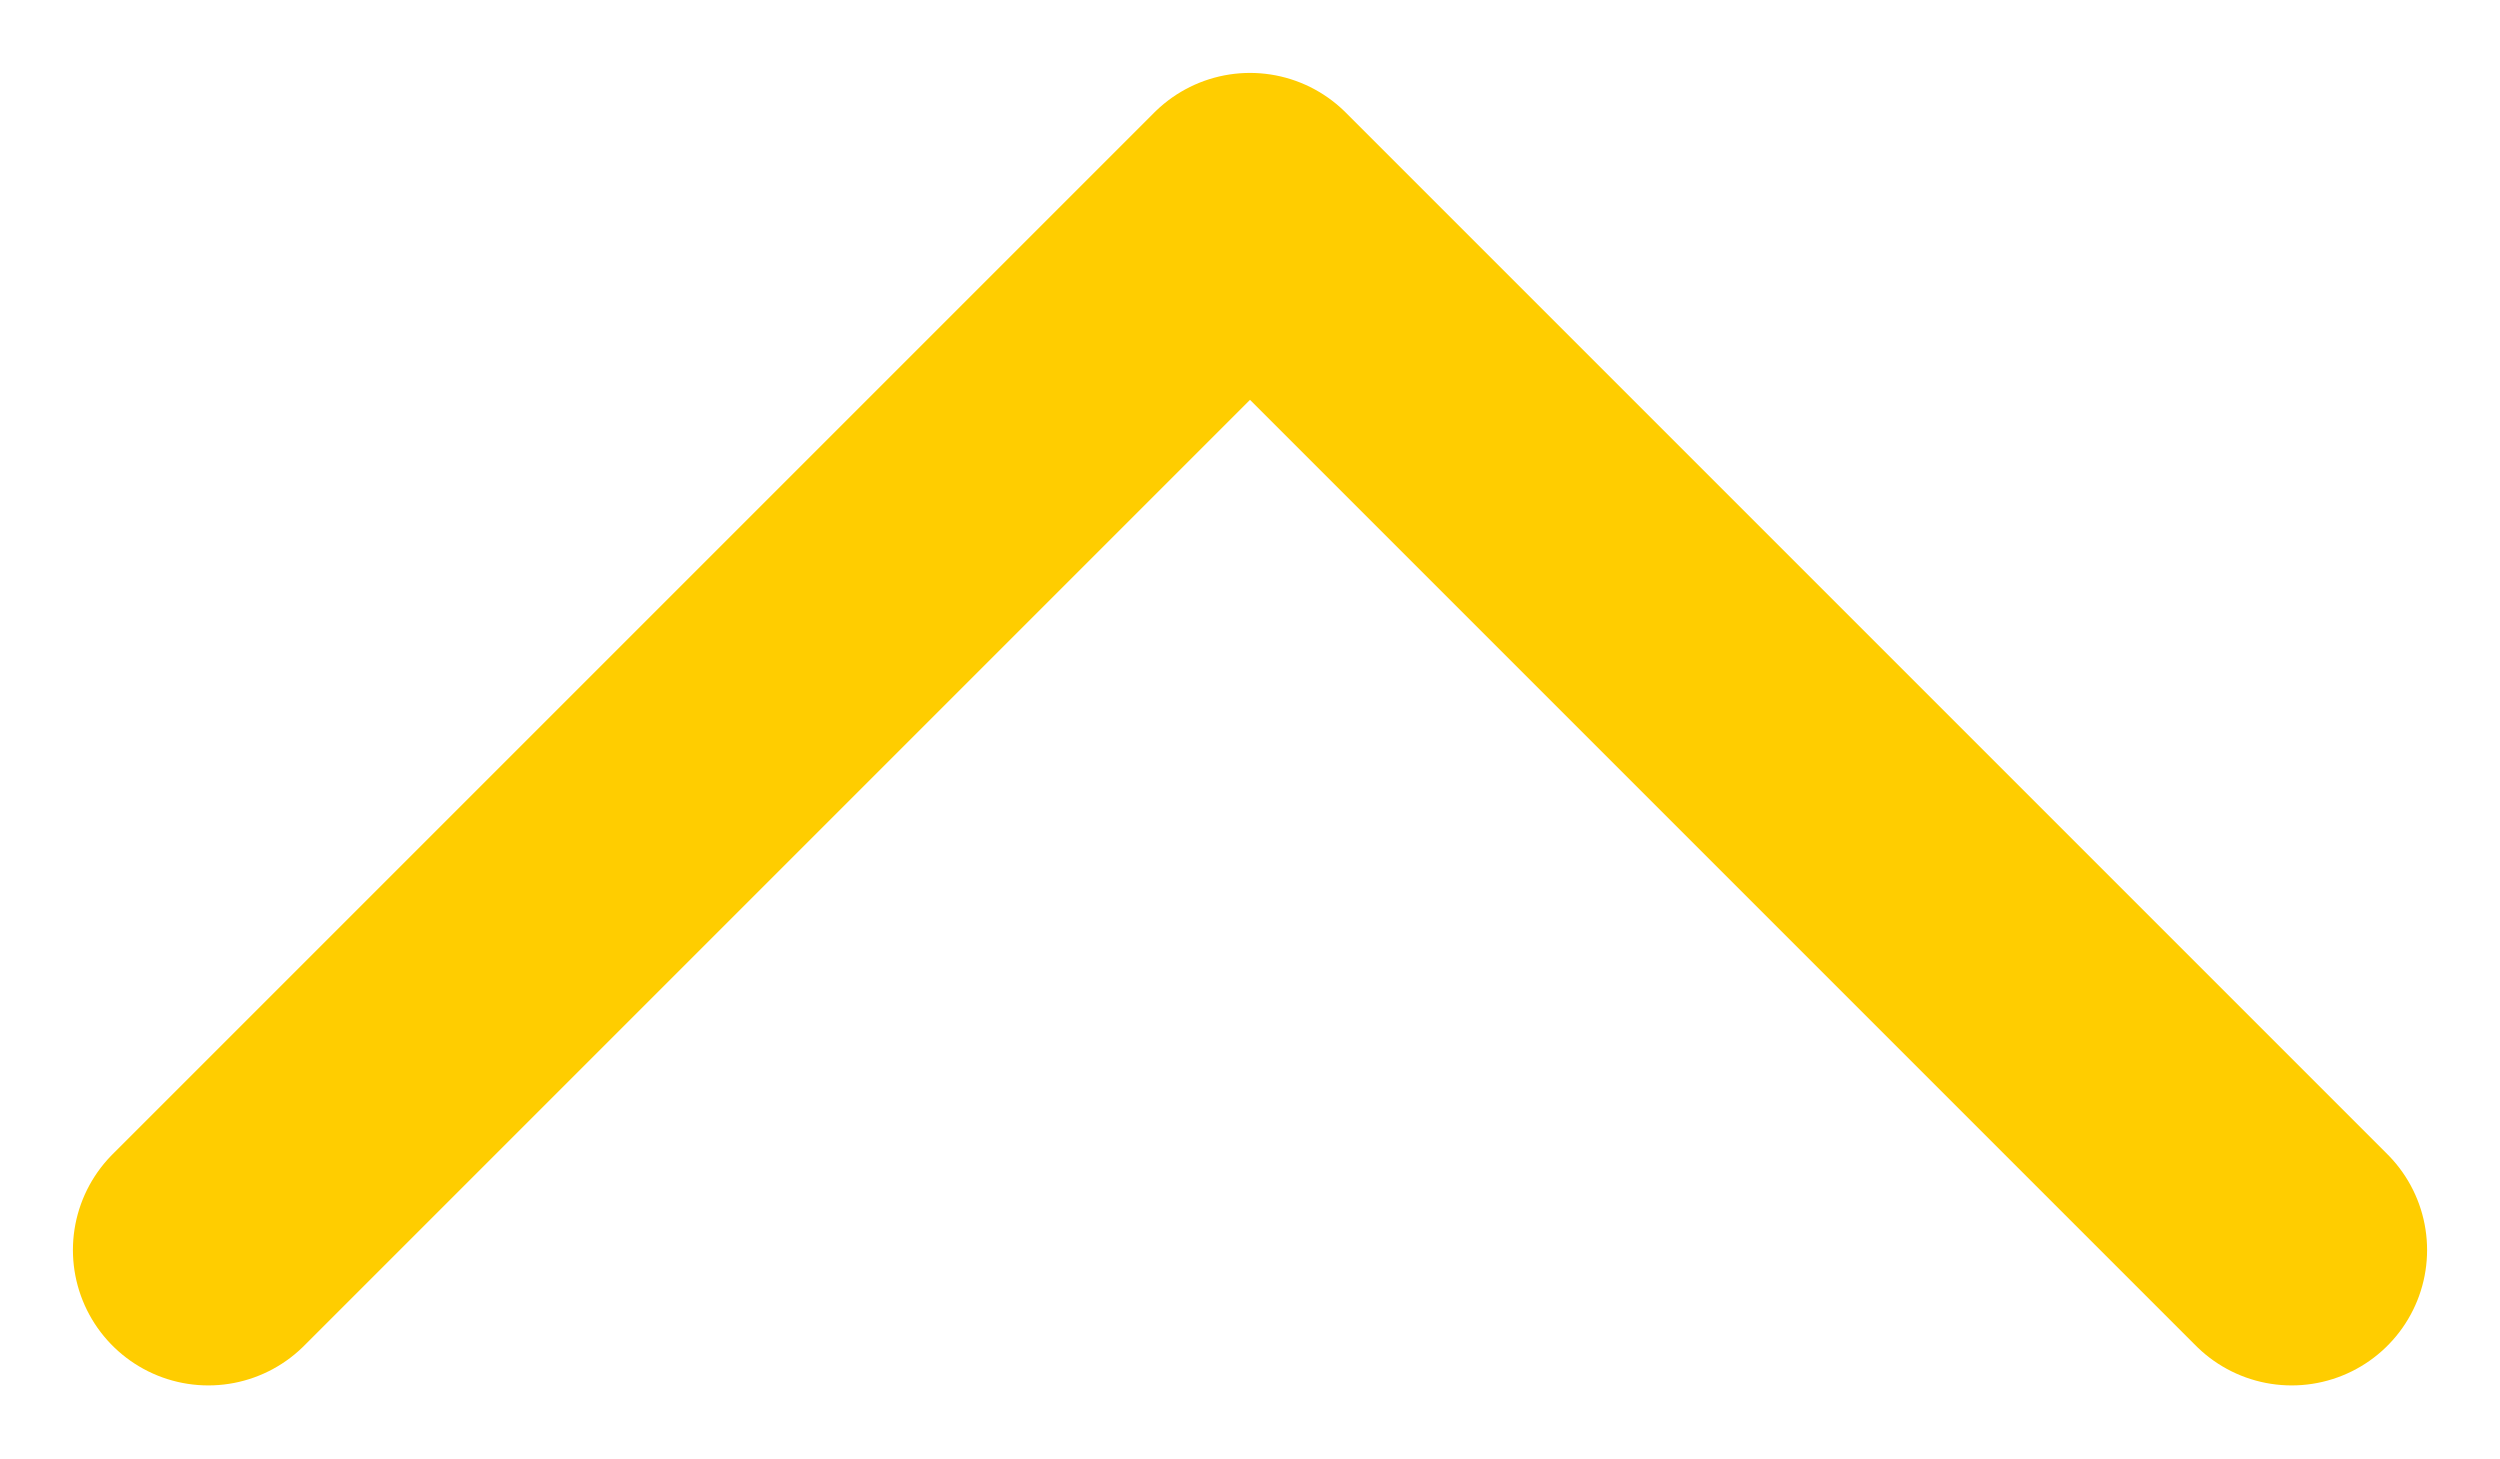
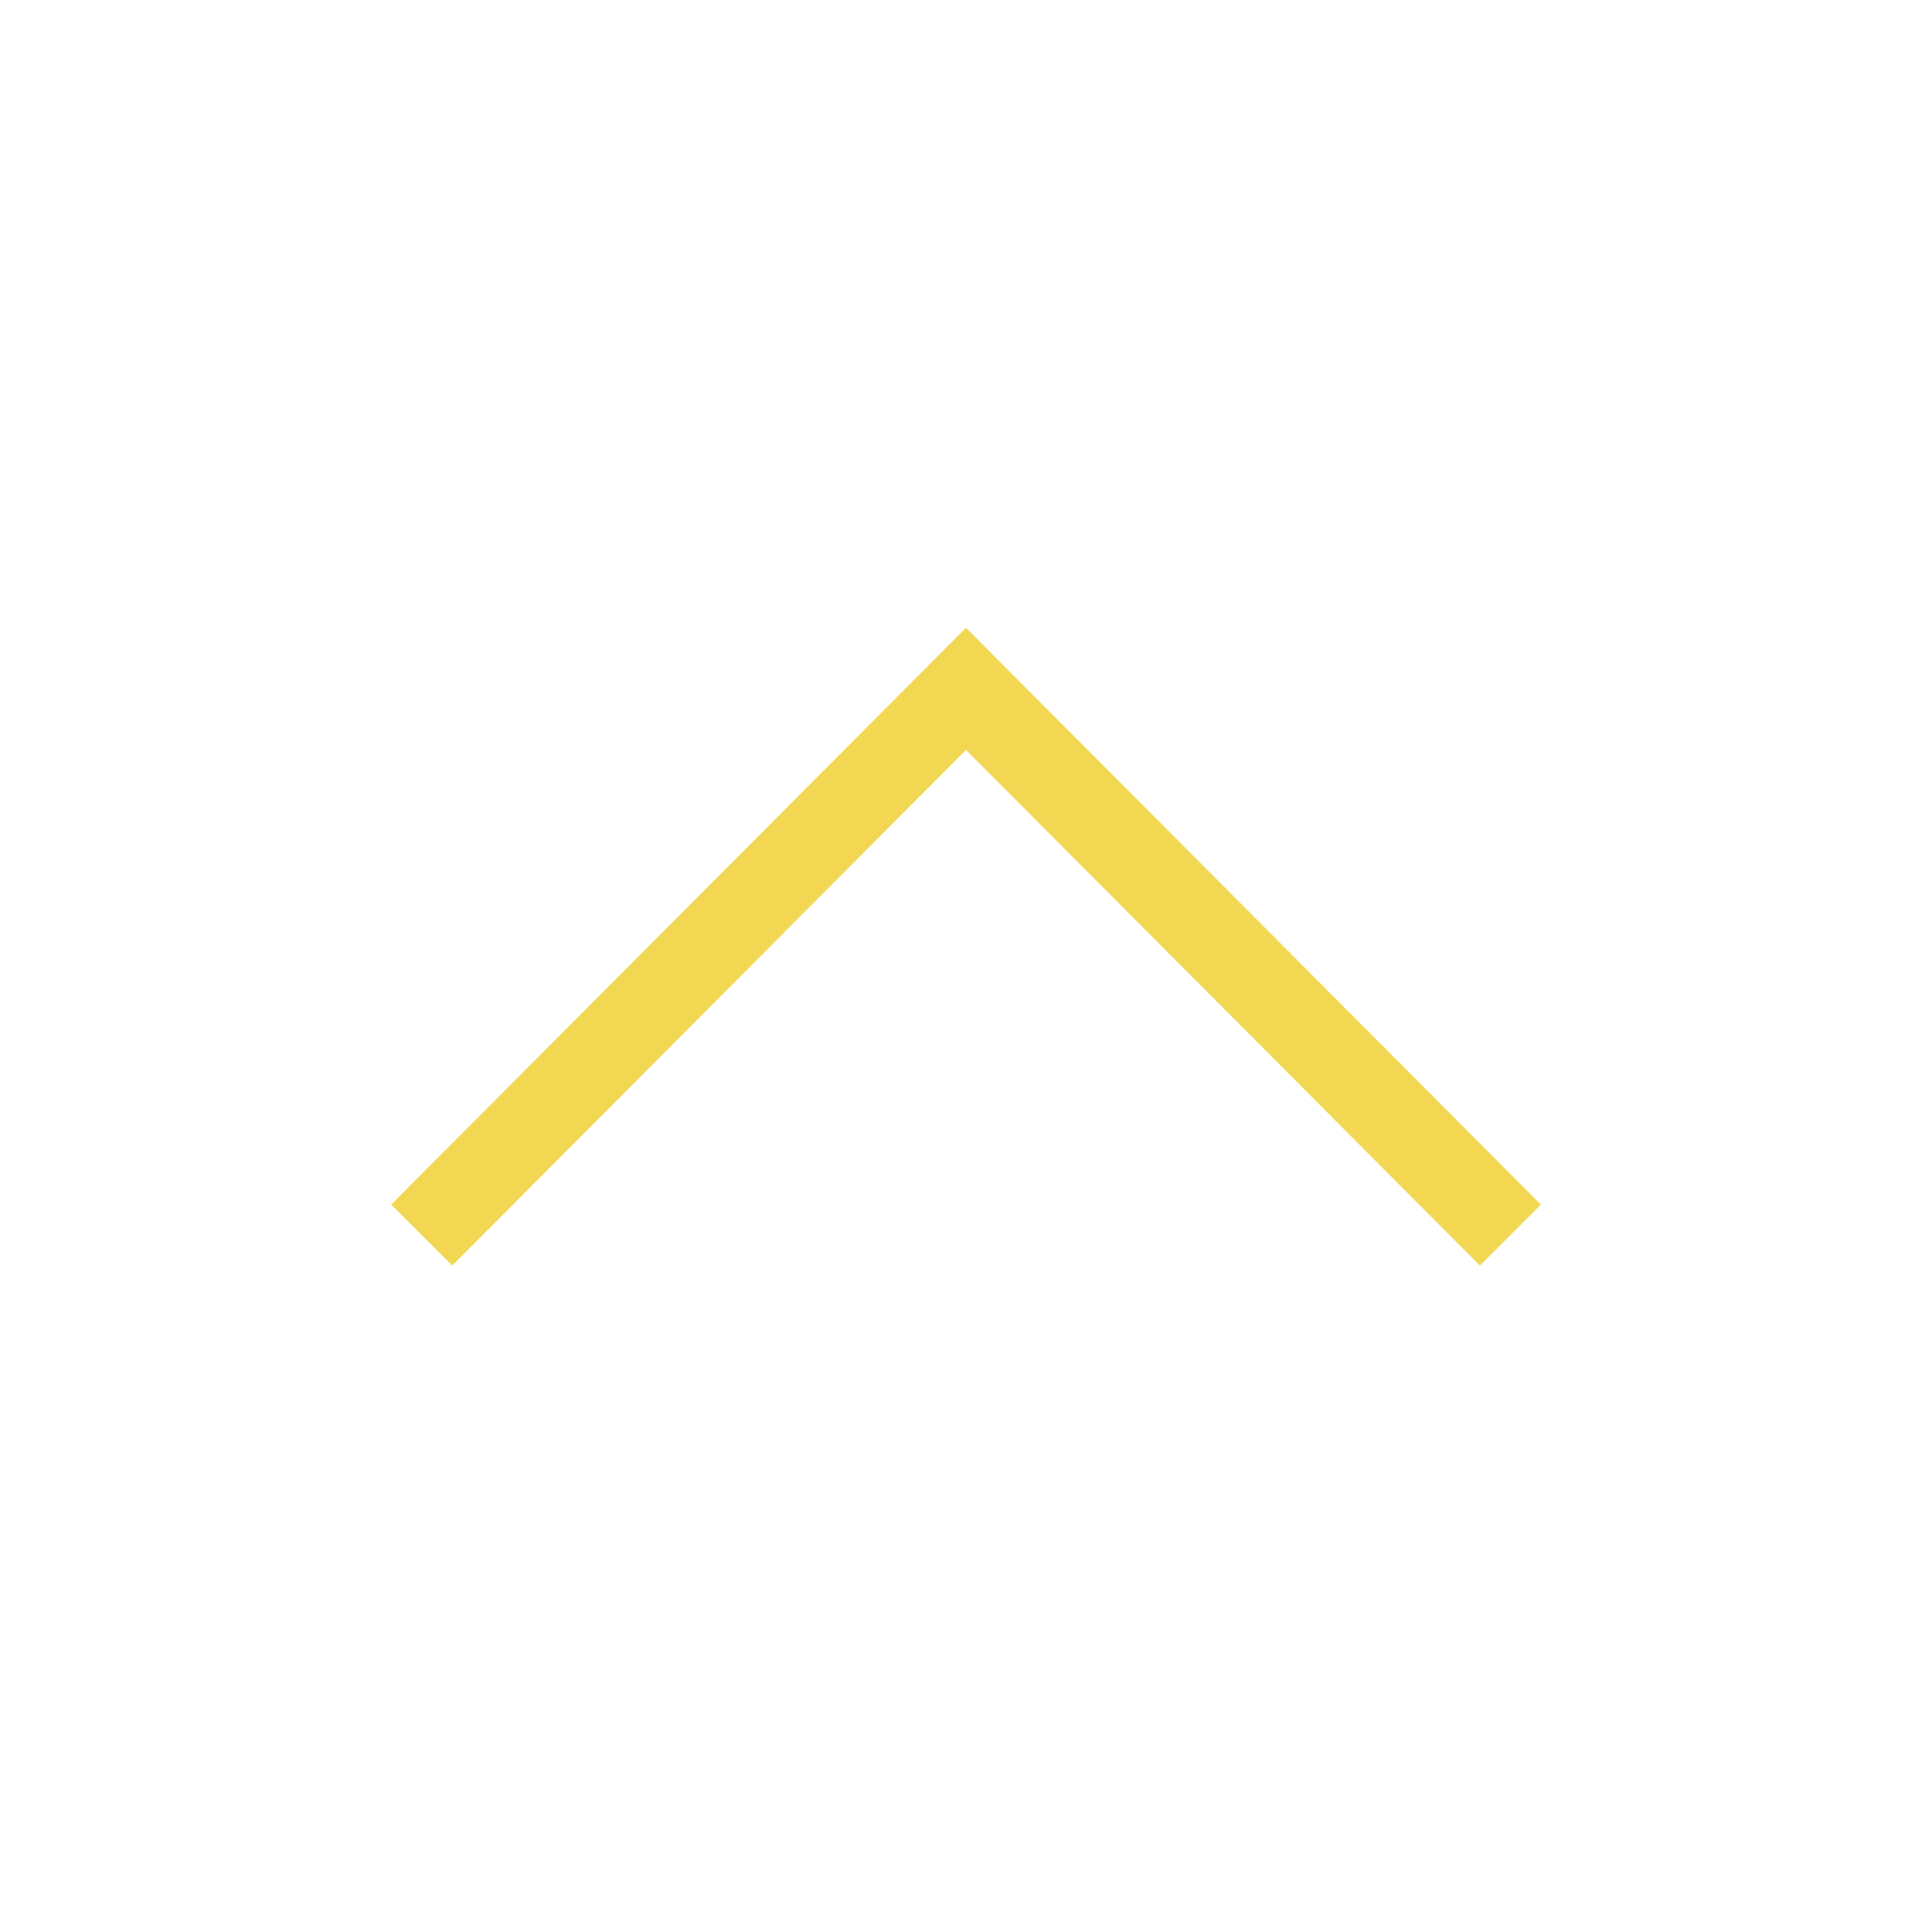
- <svg xmlns="http://www.w3.org/2000/svg" width="12" height="7" viewBox="0 0 12 7" fill="none">
-   <path d="M1 6L6 1L11 6" stroke="#FFCD00" stroke-width="1.3" stroke-linecap="round" stroke-linejoin="round" />
+ <svg xmlns="http://www.w3.org/2000/svg" width="18" height="18" viewBox="0 0 18 18" fill="none">
+   <path d="M9 5.849L14.356 11.223L13.788 11.791L9 6.987L4.214 11.791L3.644 11.223L9 5.849Z" fill="#F2D852" />
</svg>
